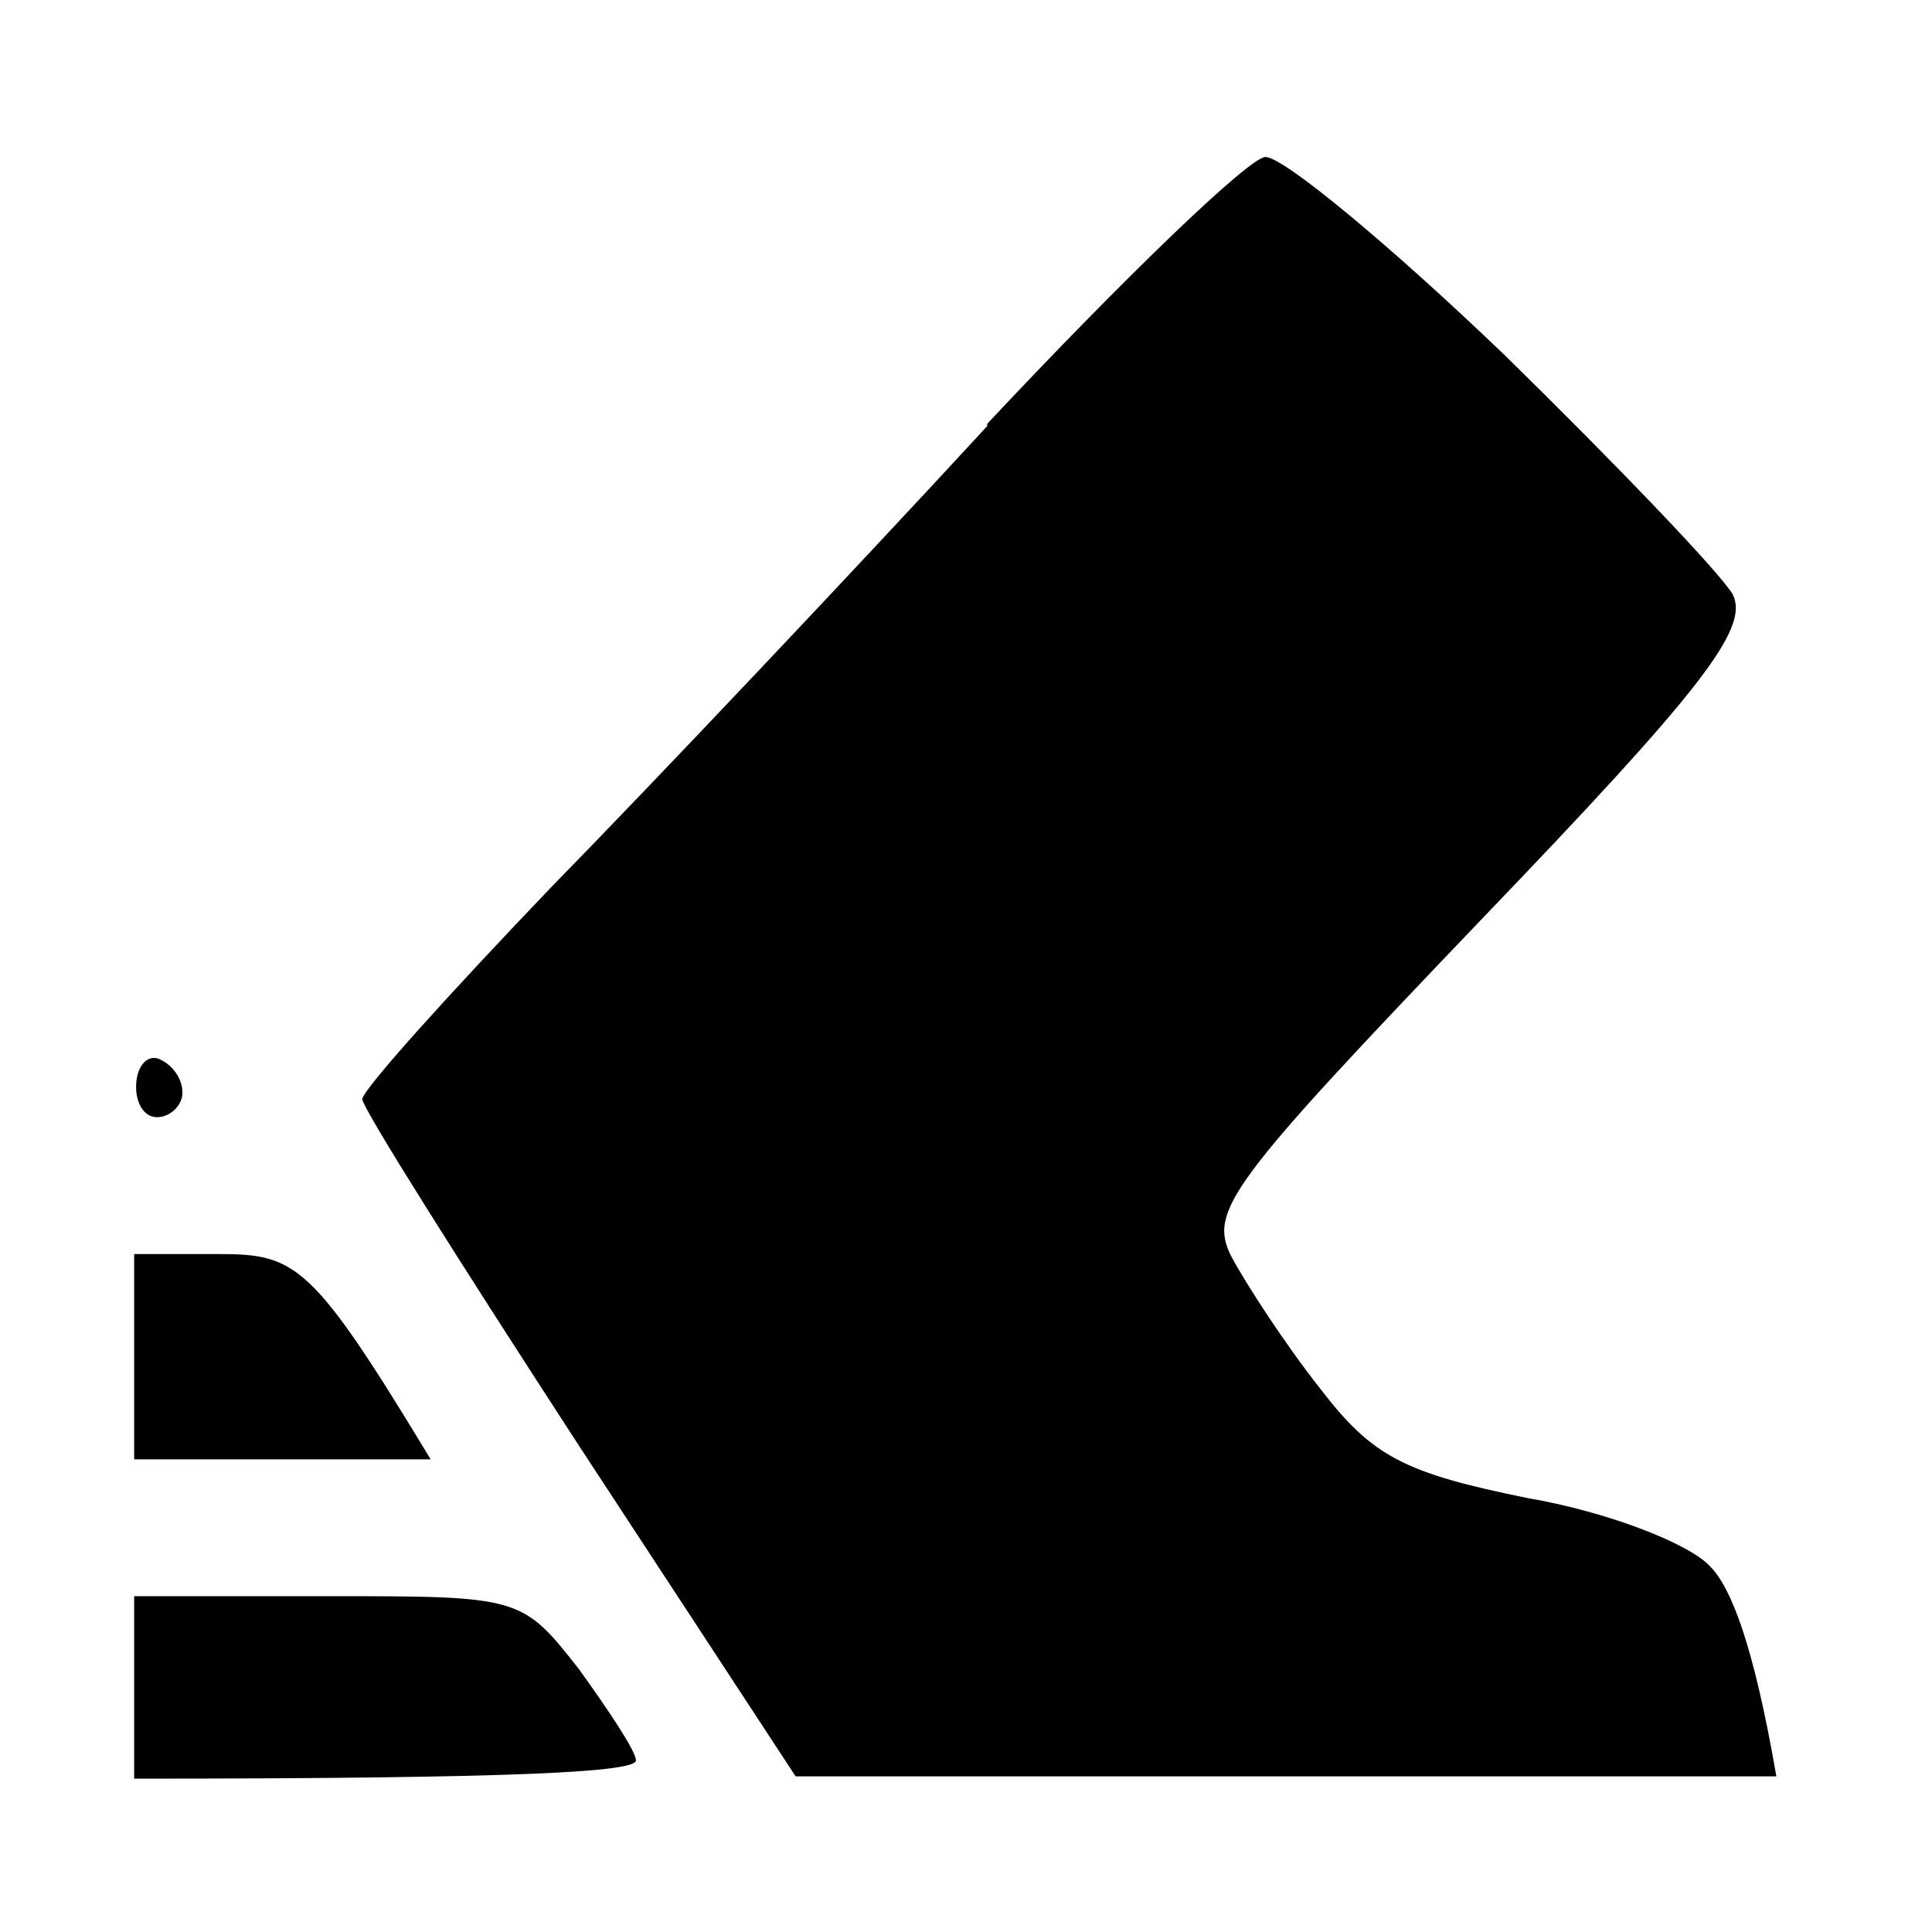
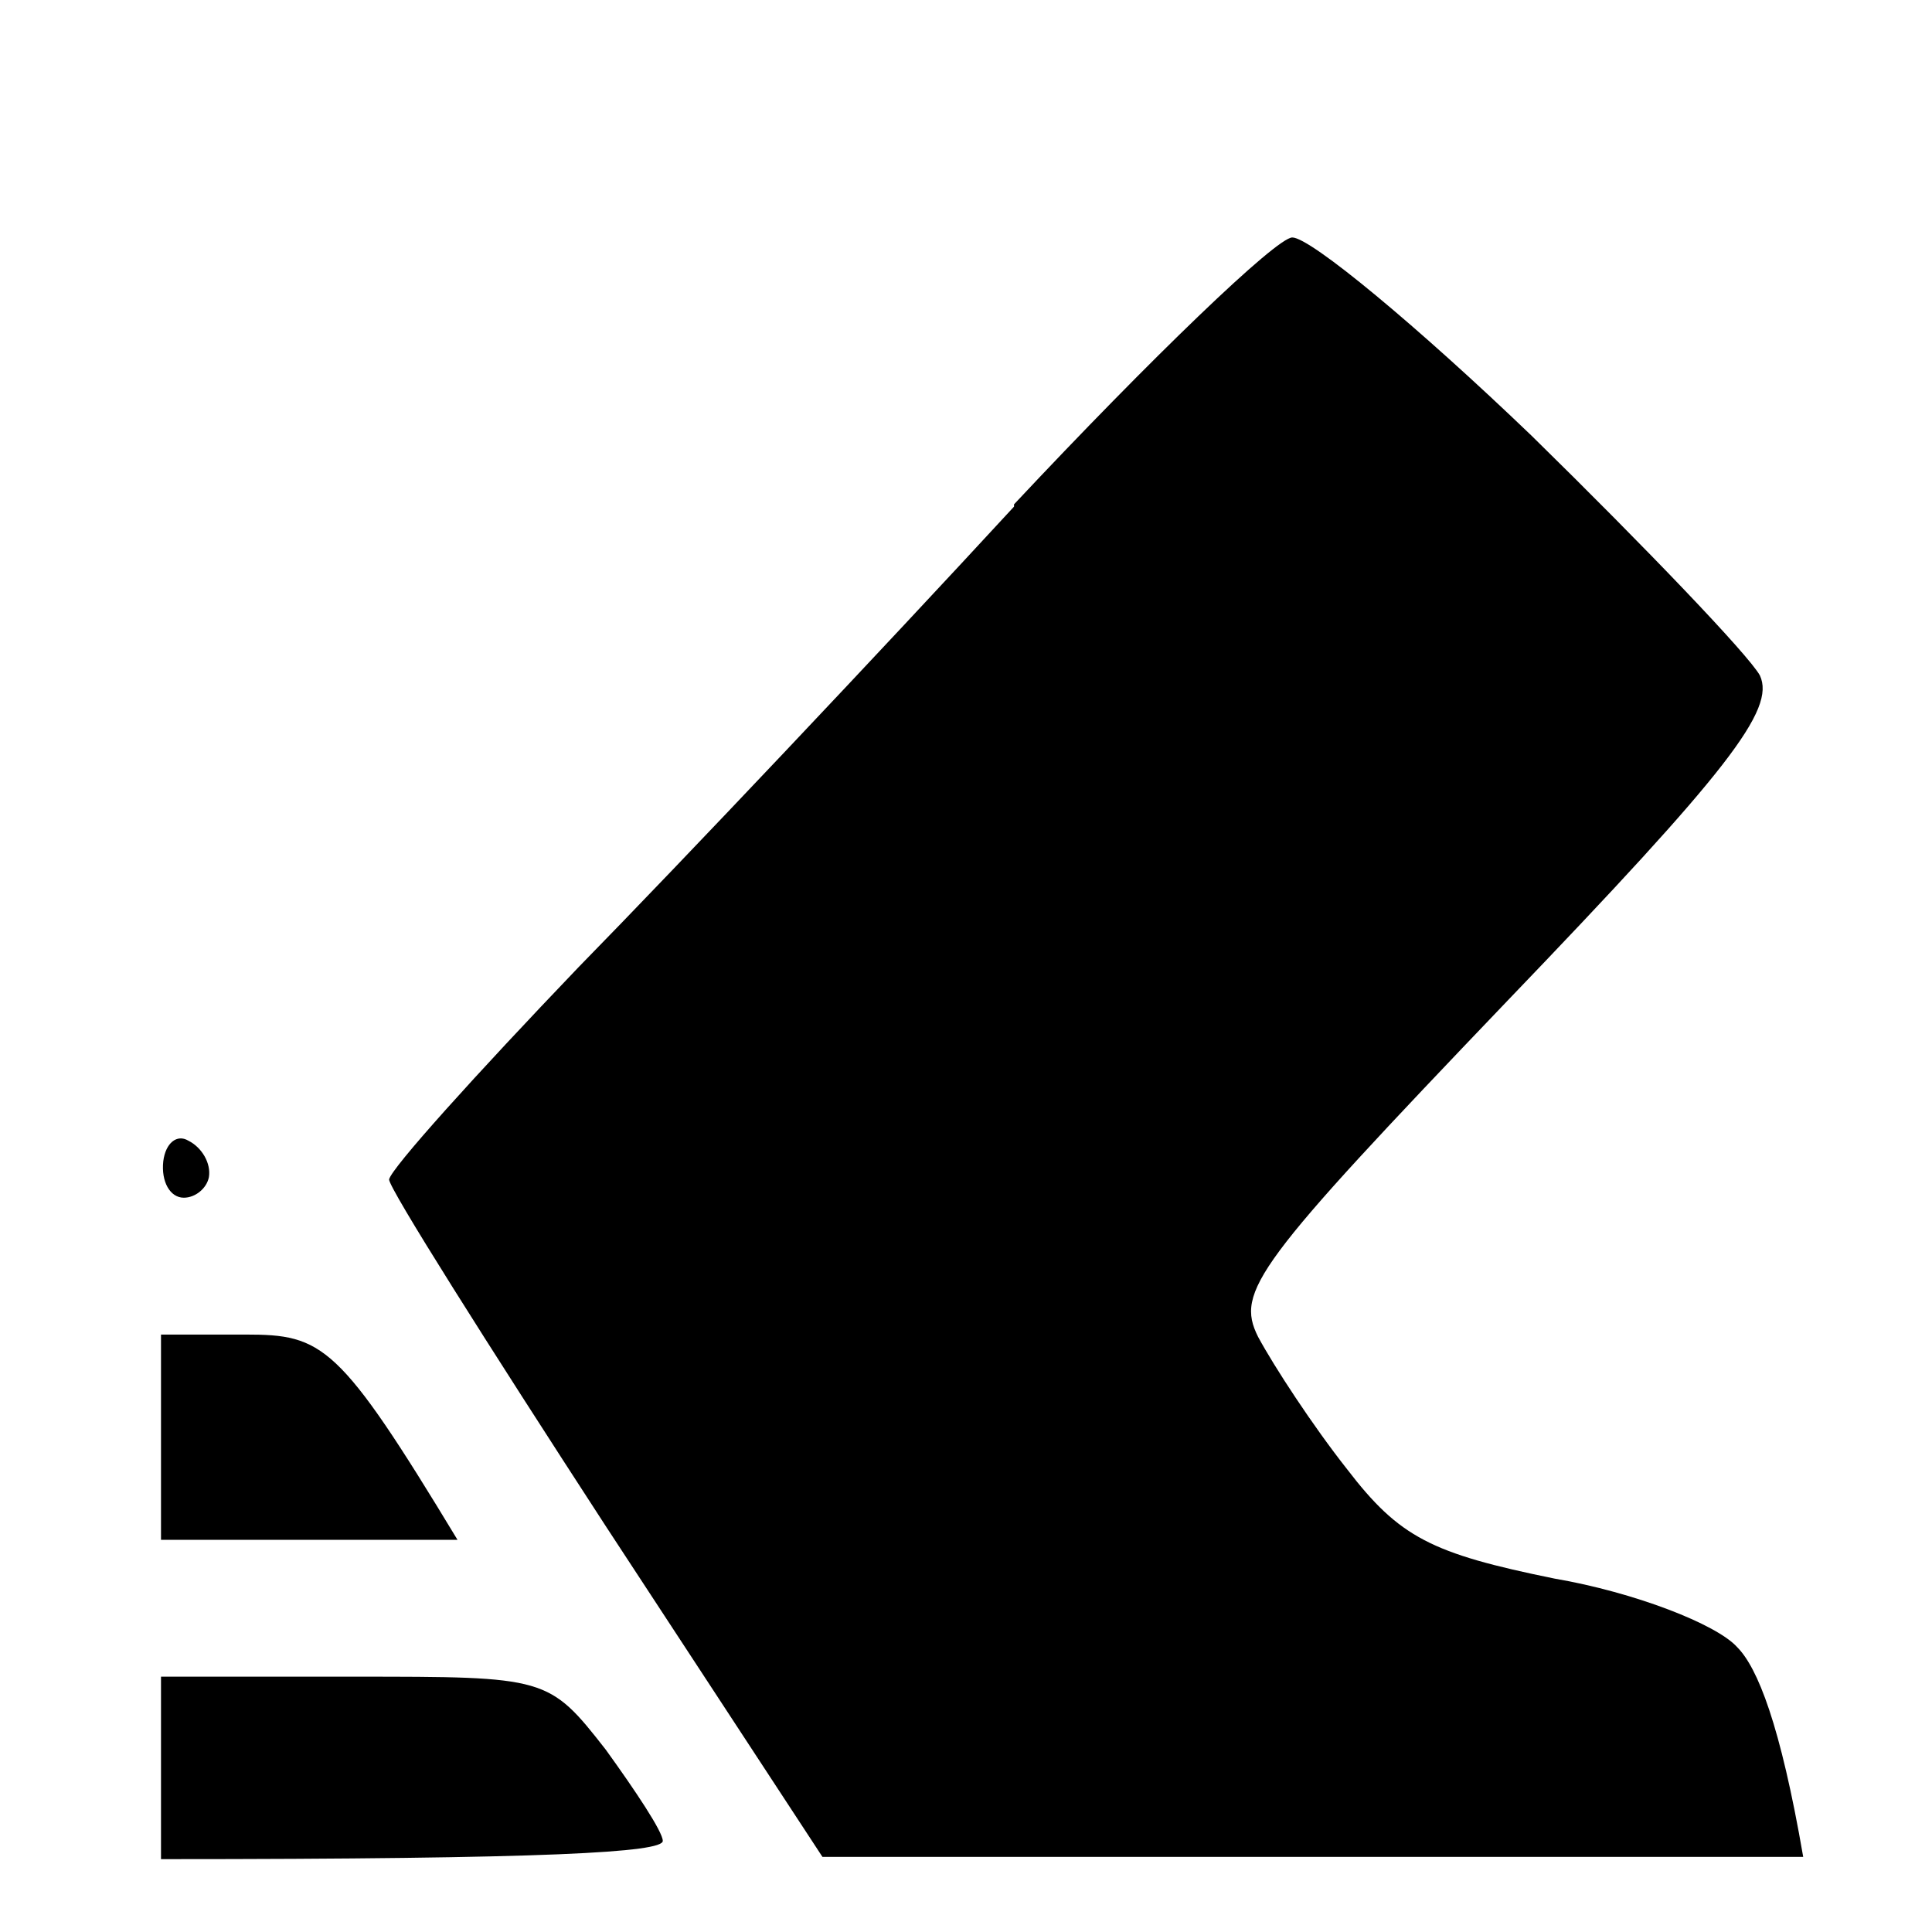
<svg xmlns="http://www.w3.org/2000/svg" version="1.2" viewBox="0 0 72 72" width="72" height="72">
-   <path id="Path 0" fill="currentColor" class="opacity-100" transform="translate(5, 5) scale(0.85 0.85)" d="m37.4 12.8c-5.9 6.4-14.5 15.5-19.1 20.2-4.5 4.7-8.2 8.8-8.3 9.3 0 0.4 4.3 7.2 9.5 15.2l9.5 14.5h43c-1-5.8-2-8.3-2.9-9.2-0.9-1-4.5-2.4-8-3-5.4-1.1-6.8-1.8-9.1-4.8-1.5-1.9-3.2-4.5-3.9-5.8-1-2-0.1-3.2 10.9-14.7 9.7-10.1 11.8-12.8 11.1-14.3-0.5-0.9-5-5.6-10-10.5-5-4.8-9.7-8.7-10.5-8.7-0.7 0-6.2 5.3-12.2 11.7zm-37.3 28.7c-0.1 0.9 0.3 1.6 0.9 1.6 0.5 0 1-0.4 1.1-0.9 0.1-0.6-0.3-1.3-0.9-1.6-0.5-0.3-1 0.1-1.1 0.9zm-0.1 12.1v4.5h13c-5.2-8.6-5.9-9-9.3-9h-3.7zm0 14.5v4c17.1 0 22-0.3 22-0.8 0-0.4-1.2-2.2-2.5-4-2.5-3.2-2.6-3.2-11-3.2h-8.5z" />
+   <path id="Path 0" fill="currentColor" class="opacity-100" transform="translate(6, 8) scale(0.85 0.85)" d="m37.4 12.8c-5.9 6.4-14.5 15.5-19.1 20.2-4.5 4.7-8.2 8.8-8.3 9.3 0 0.4 4.3 7.2 9.5 15.2l9.5 14.5h43c-1-5.8-2-8.3-2.9-9.2-0.9-1-4.5-2.4-8-3-5.4-1.1-6.8-1.8-9.1-4.8-1.5-1.9-3.2-4.5-3.9-5.8-1-2-0.1-3.2 10.9-14.7 9.7-10.1 11.8-12.8 11.1-14.3-0.5-0.9-5-5.6-10-10.5-5-4.8-9.7-8.7-10.5-8.7-0.7 0-6.2 5.3-12.2 11.7zm-37.3 28.7c-0.1 0.9 0.3 1.6 0.9 1.6 0.5 0 1-0.4 1.1-0.9 0.1-0.6-0.3-1.3-0.9-1.6-0.5-0.3-1 0.1-1.1 0.9zm-0.1 12.1v4.5h13c-5.2-8.6-5.9-9-9.3-9h-3.7zm0 14.5v4c17.1 0 22-0.3 22-0.8 0-0.4-1.2-2.2-2.5-4-2.5-3.2-2.6-3.2-11-3.2h-8.5z" />
</svg>
